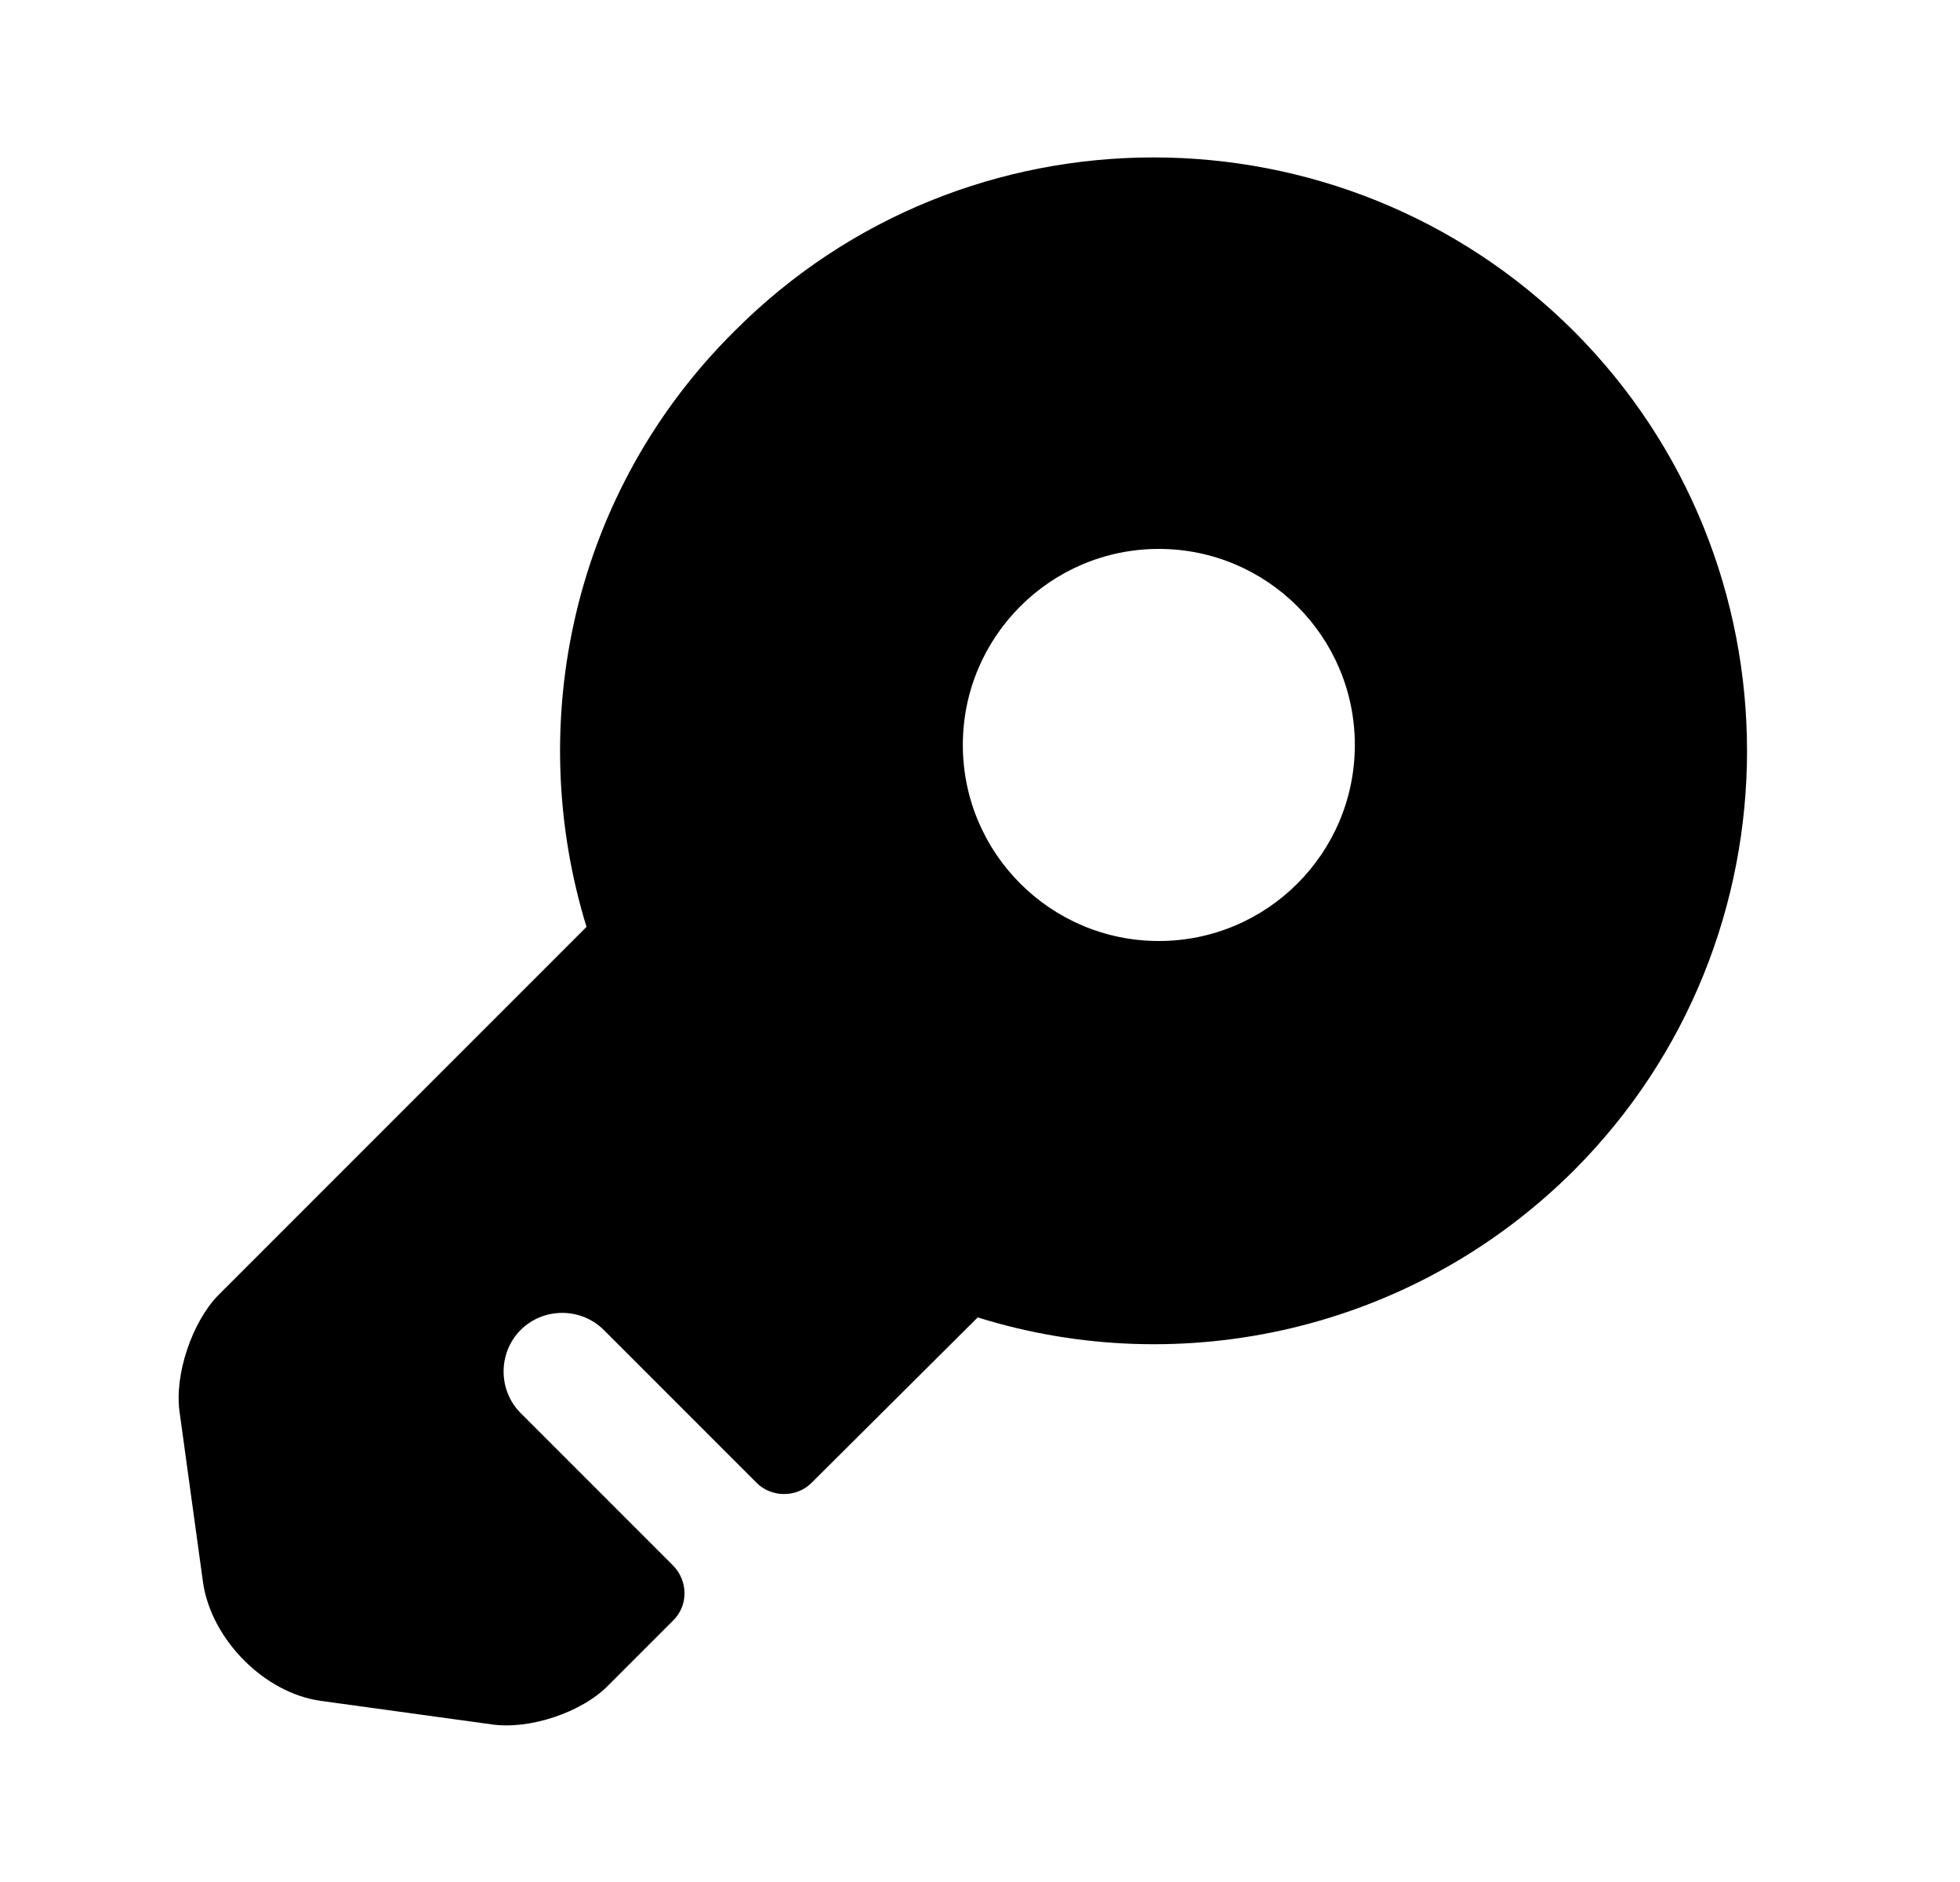
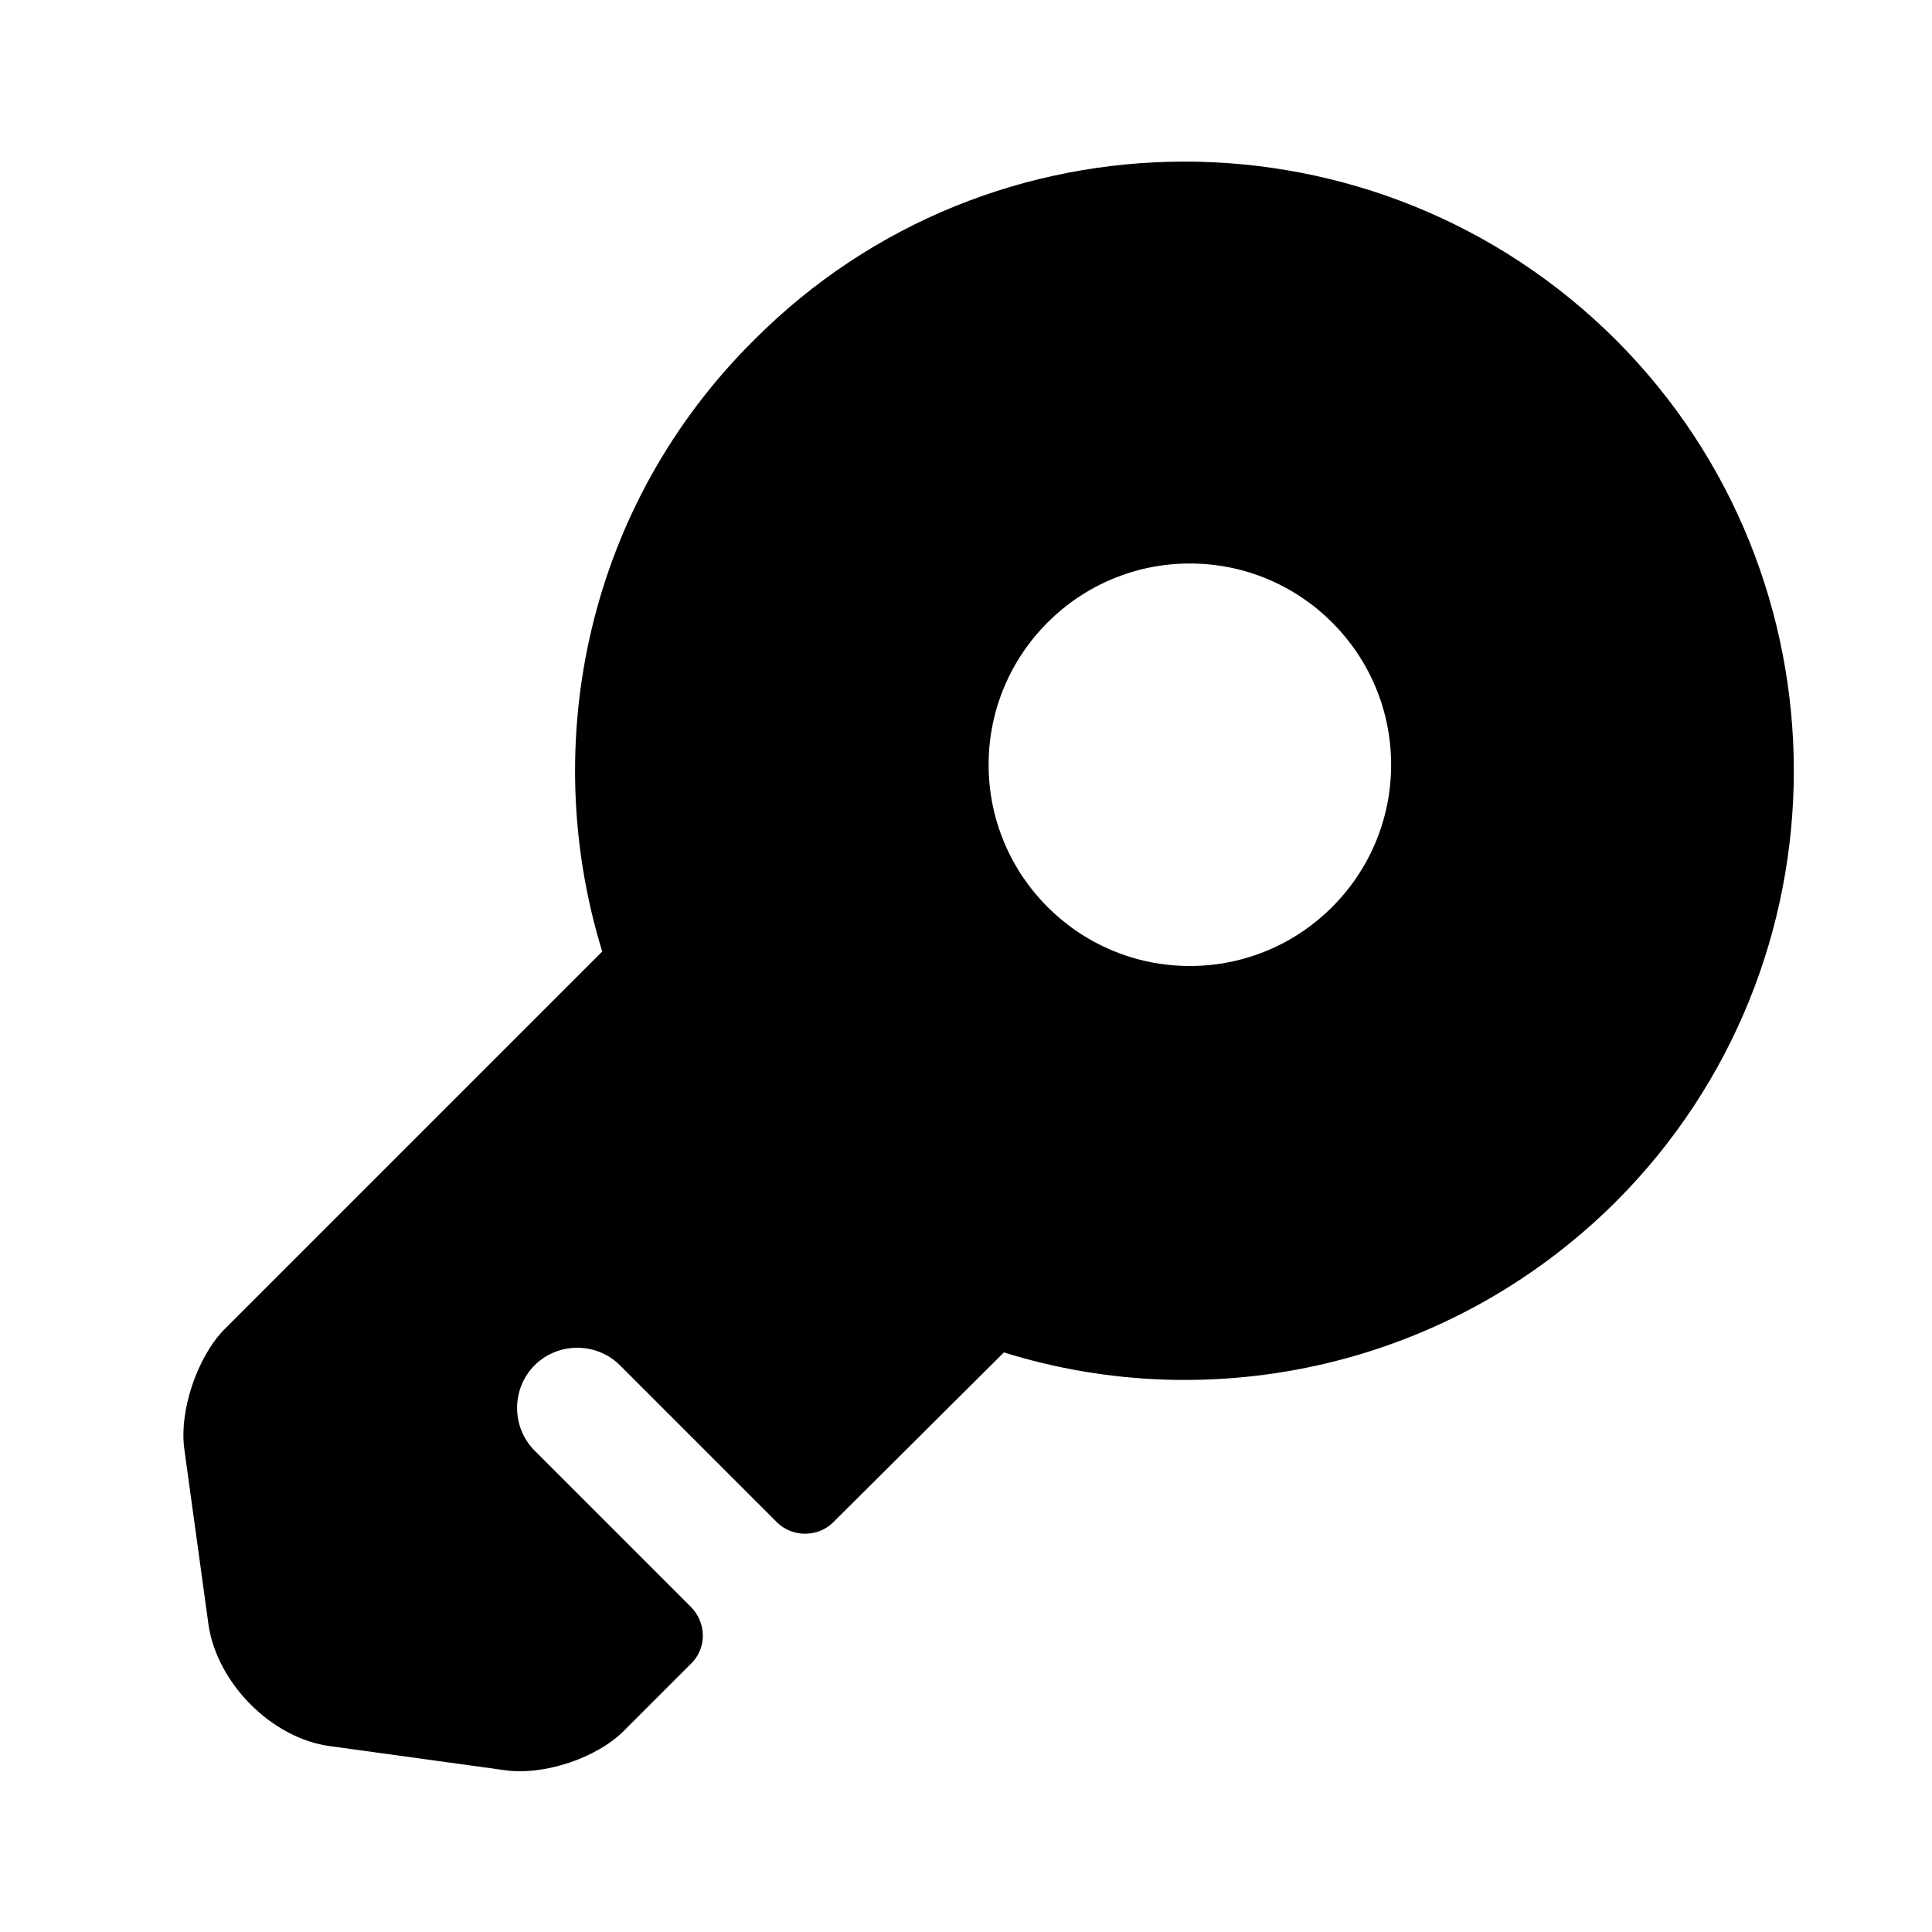
- <svg xmlns="http://www.w3.org/2000/svg" width="25" height="24" viewBox="0 0 25 24" fill="none">
+ <svg xmlns="http://www.w3.org/2000/svg" width="24" height="24" viewBox="0 0 24 24" fill="none">
  <path d="M20.071 4.22C17.111 1.27 12.311 1.27 9.371 4.22C7.301 6.27 6.681 9.22 7.481 11.82L2.781 16.52C2.451 16.86 2.221 17.53 2.291 18.01L2.591 20.19C2.701 20.91 3.371 21.59 4.091 21.69L6.271 21.99C6.751 22.06 7.421 21.84 7.761 21.49L8.581 20.67C8.781 20.48 8.781 20.16 8.581 19.96L6.641 18.02C6.351 17.73 6.351 17.25 6.641 16.96C6.931 16.67 7.411 16.67 7.701 16.96L9.651 18.91C9.841 19.1 10.161 19.1 10.351 18.91L12.471 16.8C15.061 17.61 18.011 16.98 20.071 14.93C23.021 11.98 23.021 7.17 20.071 4.22ZM14.781 12C13.401 12 12.281 10.88 12.281 9.5C12.281 8.12 13.401 7 14.781 7C16.161 7 17.281 8.12 17.281 9.5C17.281 10.88 16.161 12 14.781 12Z" fill="currentColor" />
</svg>
